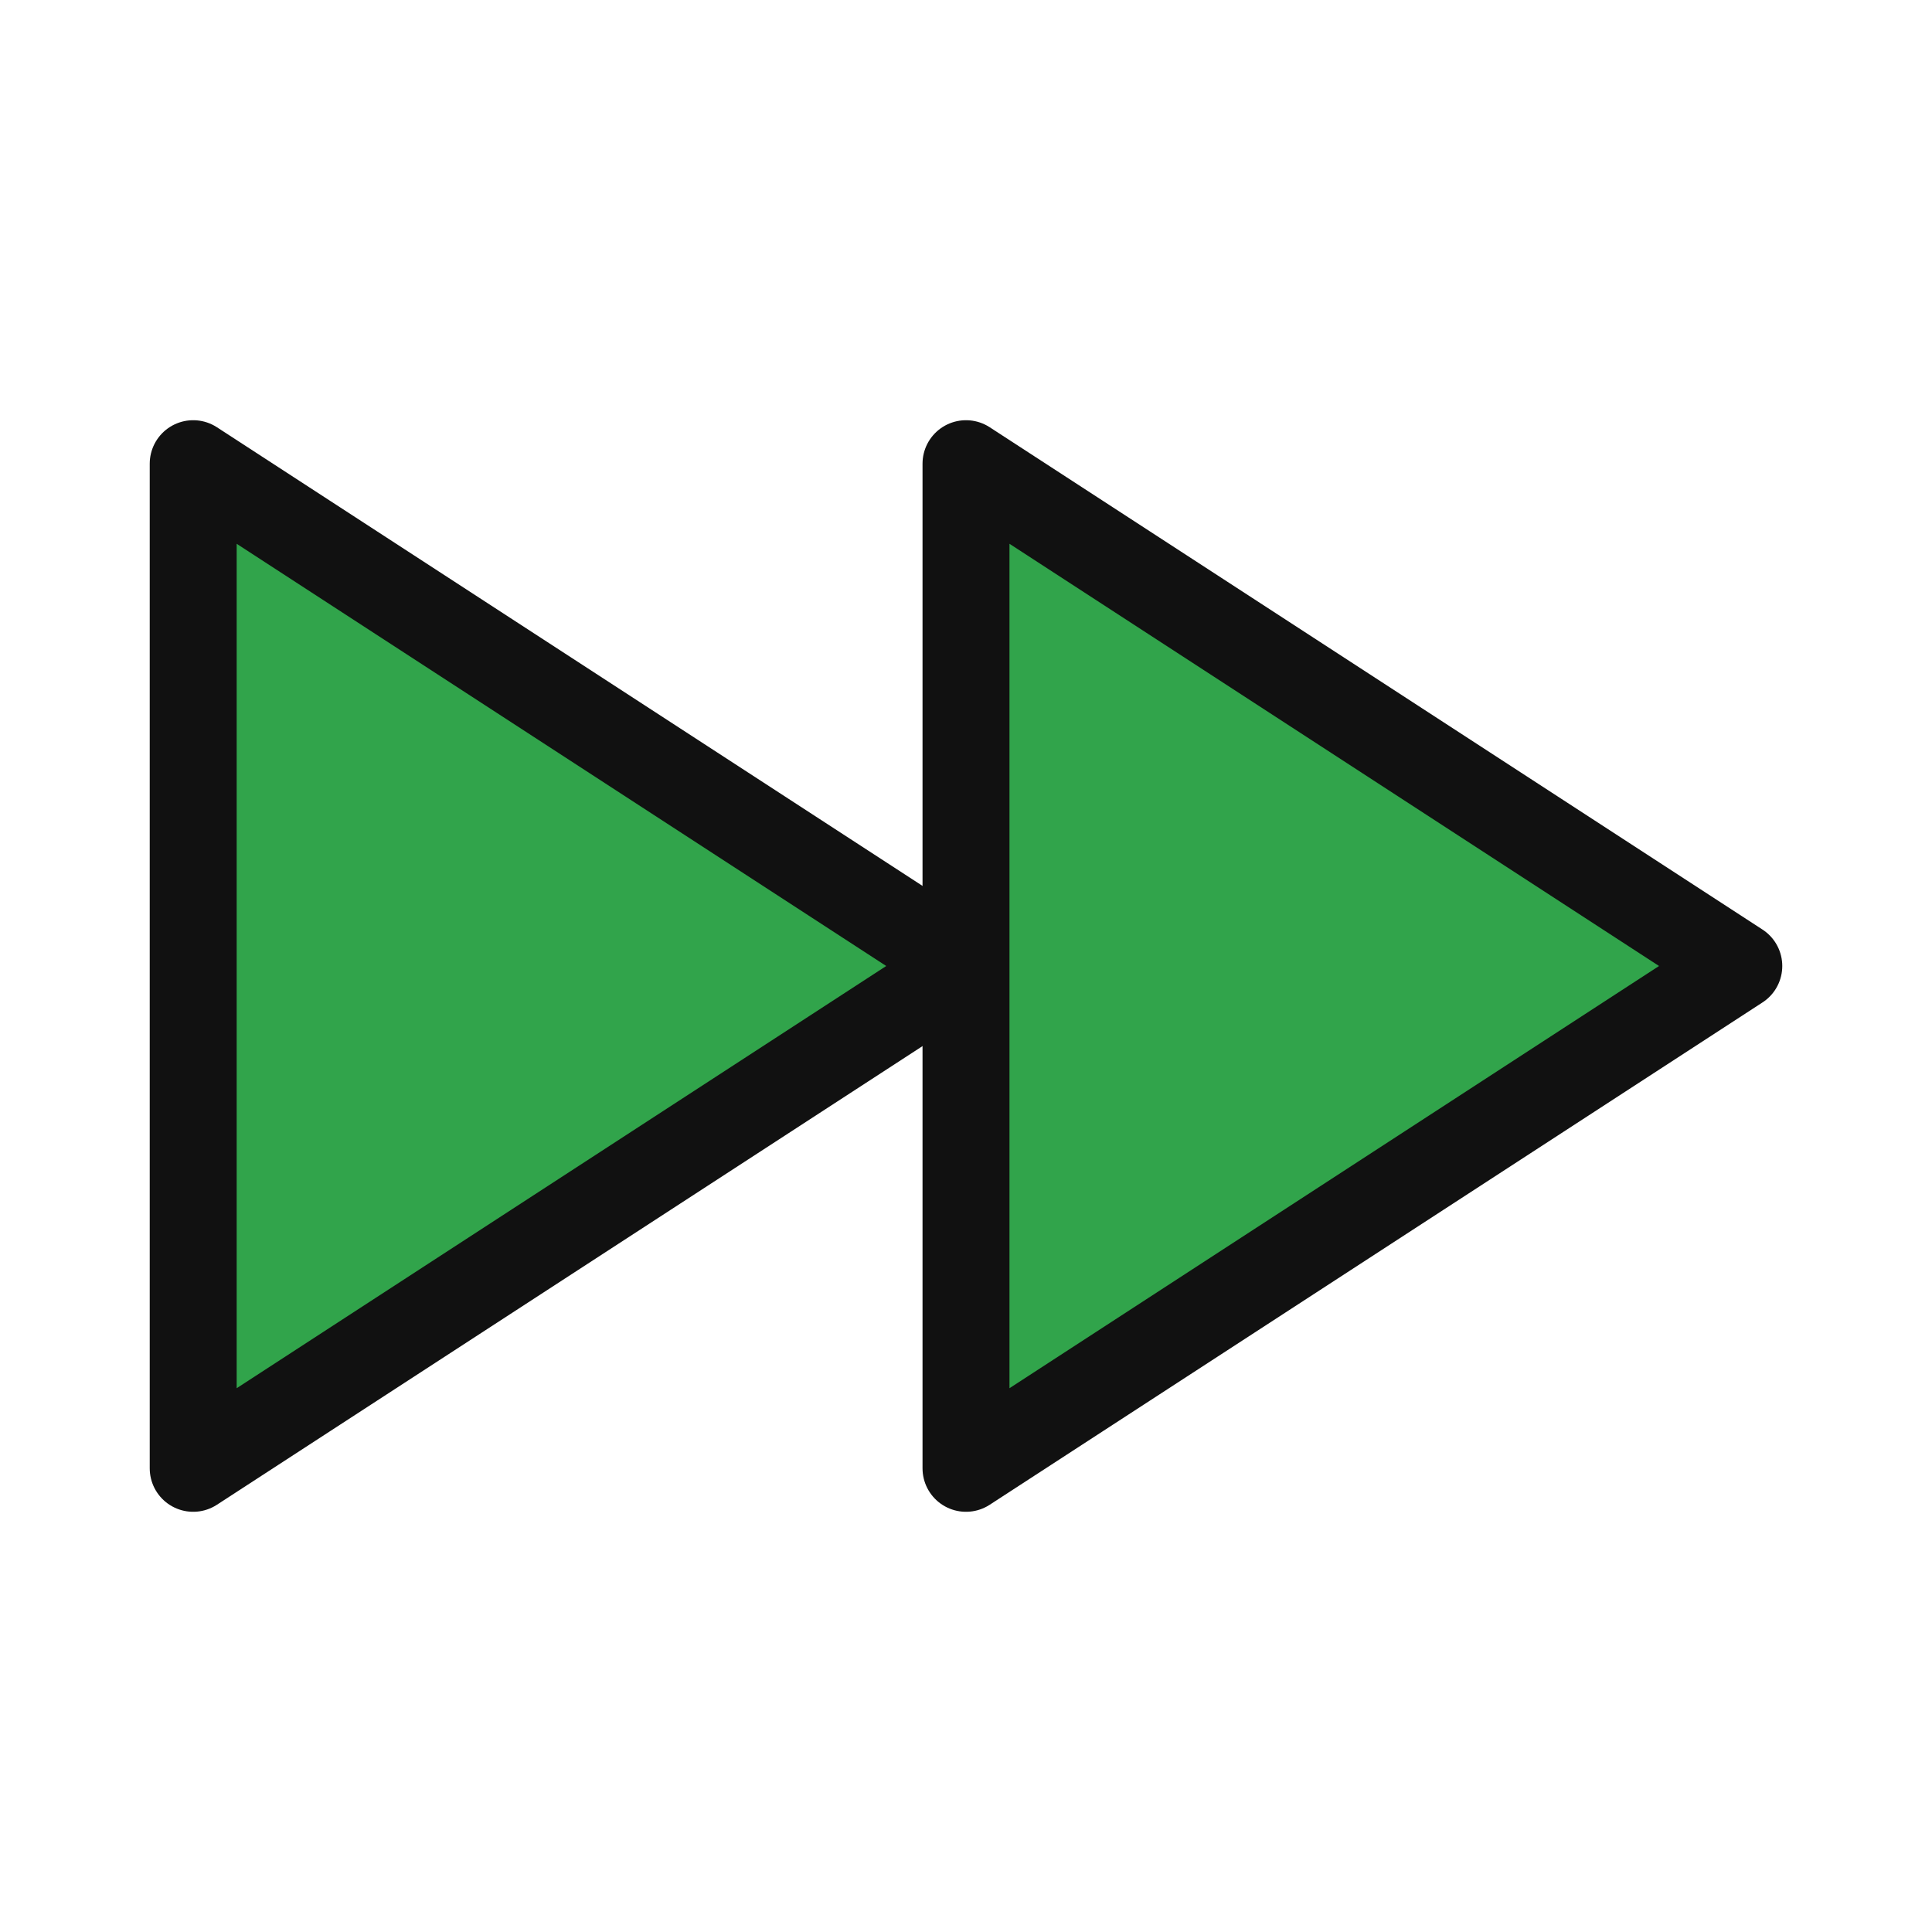
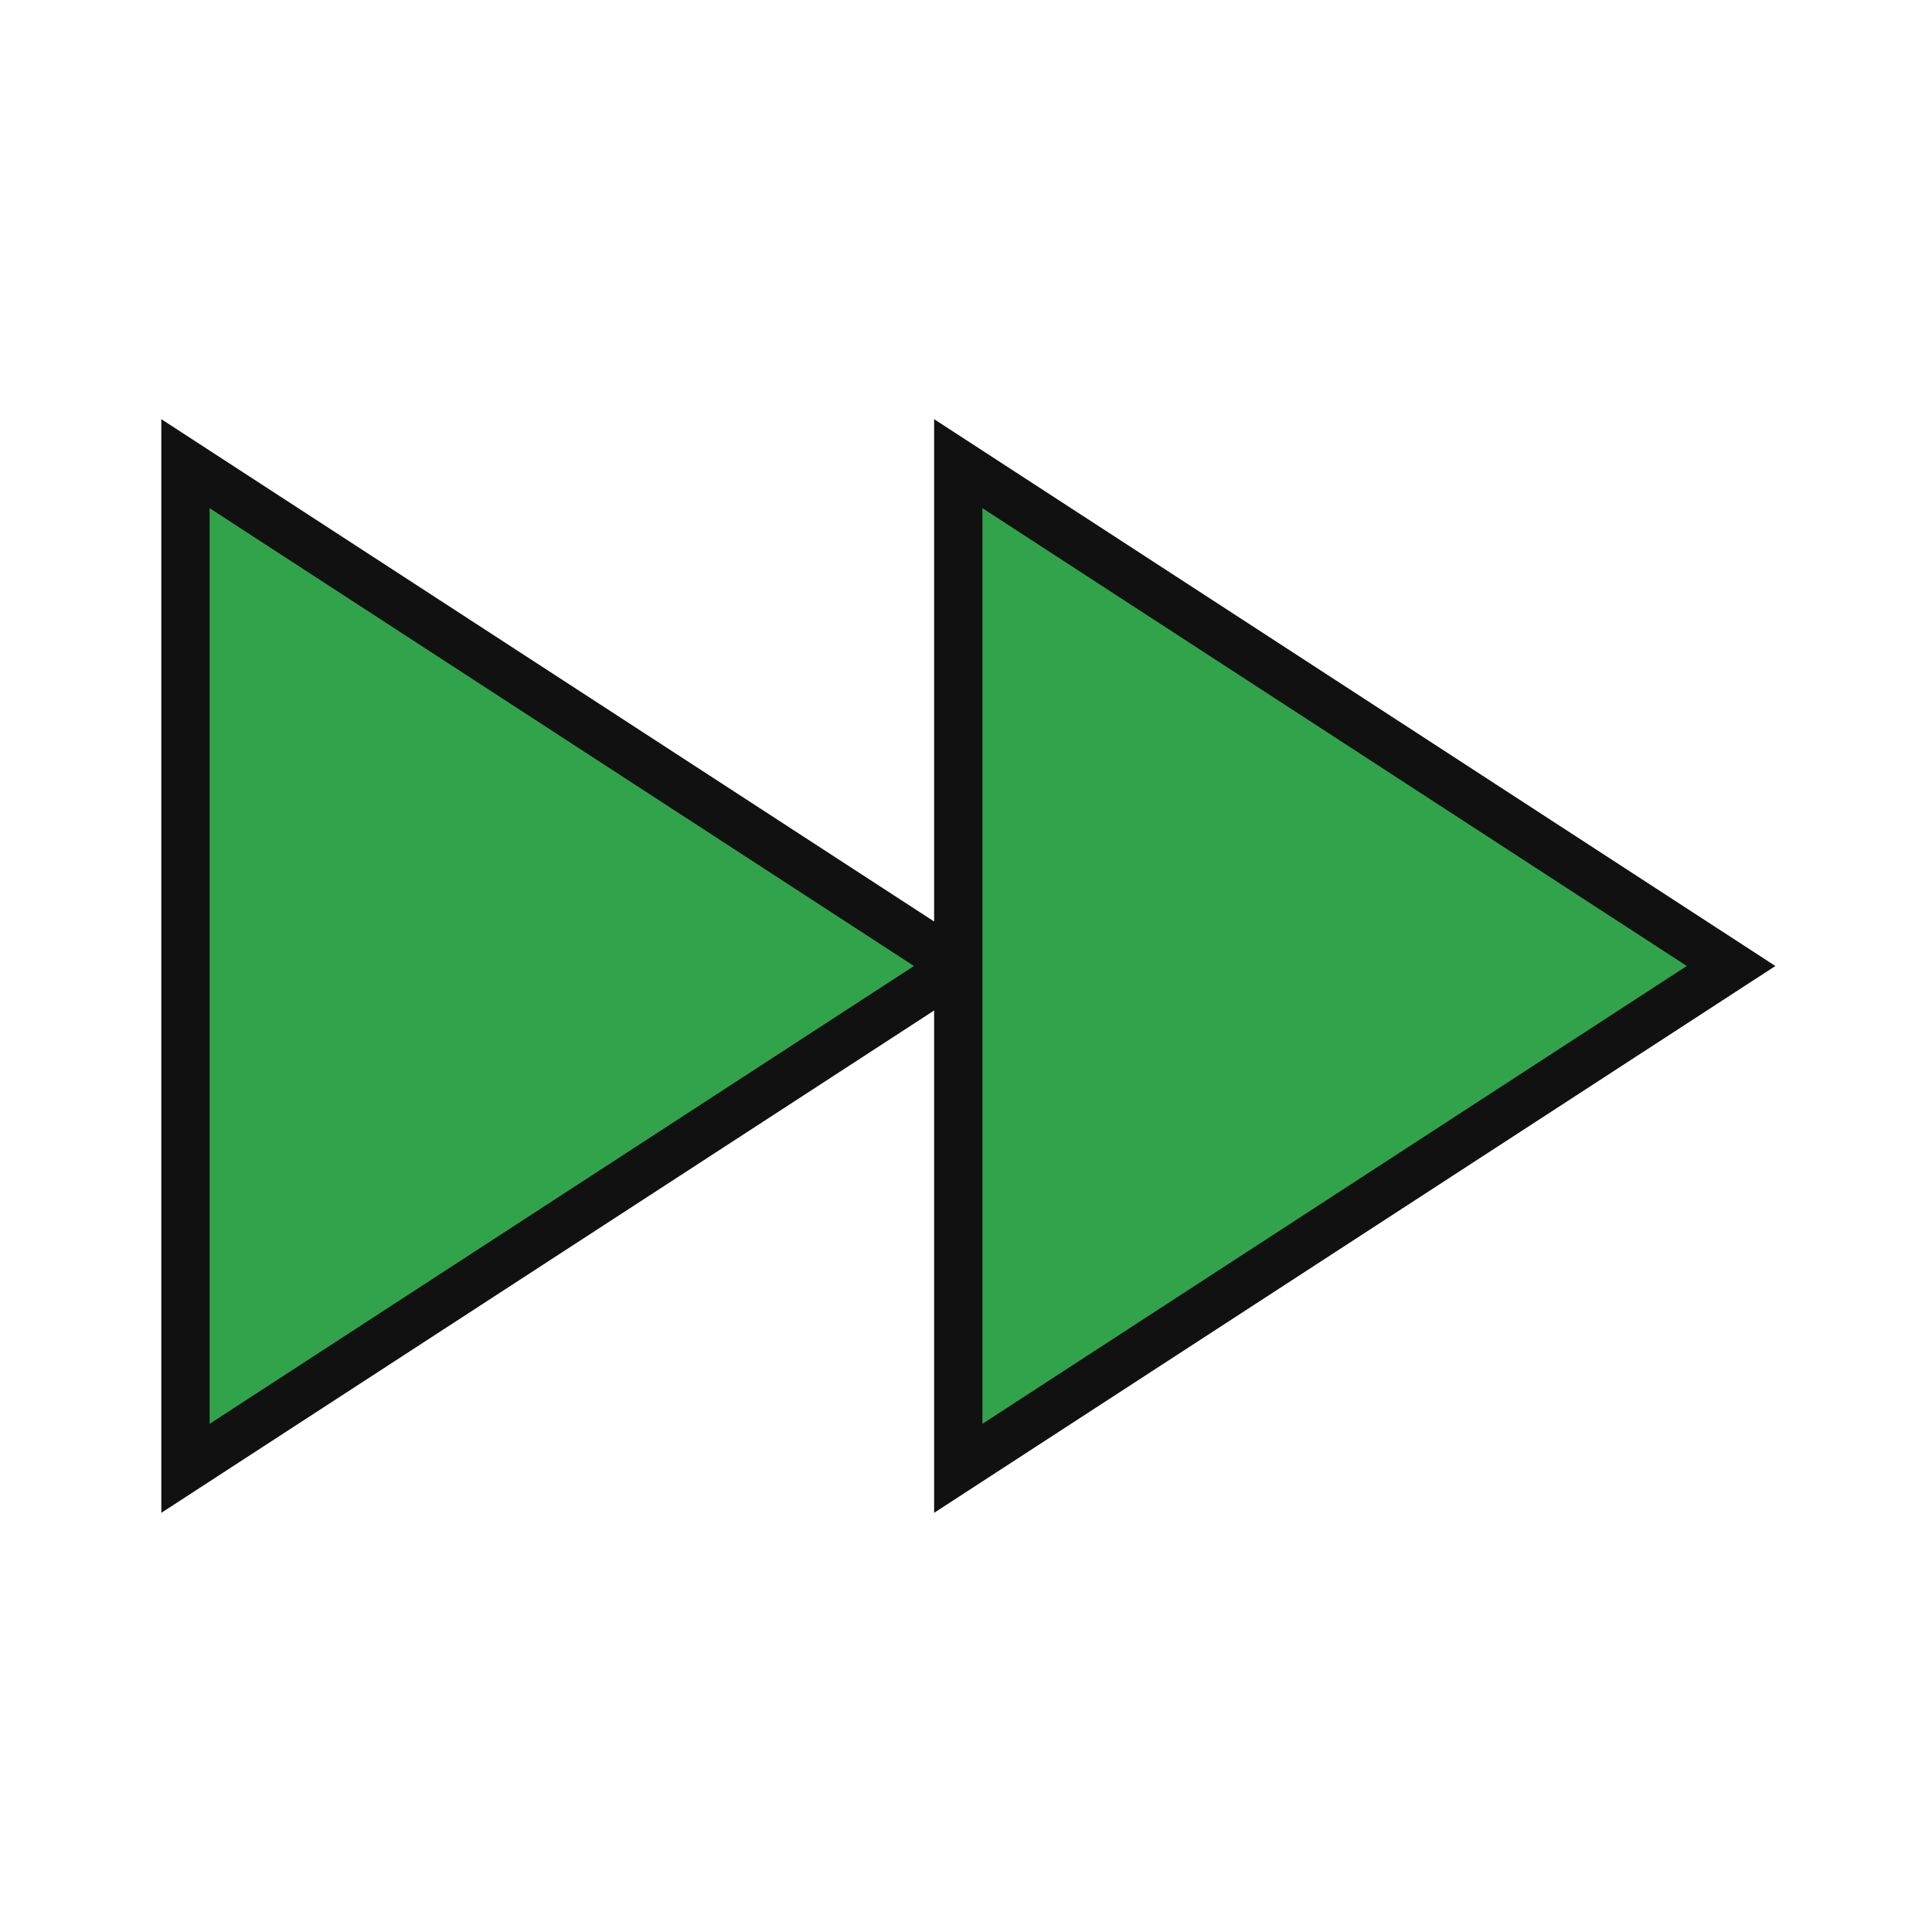
<svg xmlns="http://www.w3.org/2000/svg" viewBox="0 0 100 100" role="img" aria-label="will">
-   <g transform="translate(50 50) scale(1.000) translate(-50.00 -50.00)" stroke="#111111" stroke-width="4.5" stroke-linejoin="round" stroke-linecap="round">
-     <polygon points="10.0,24.0 50.0,50.0 10.0,76.0" fill="#31a44b" />
-     <polygon points="50.0,24.0 90.0,50.0 50.0,76.0" fill="#31a44b" />
+   <g transform="translate(50 50) scale(1.000) translate(-50.40 -50.00)" stroke="#111111" stroke-width="2.5" stroke-linejoin="miter" stroke-linecap="butt">
+     <polygon points="10,24 50,50 10,76" fill="#31a44b" />
+     <polygon points="50,24 90,50 50,76" fill="#31a44b" />
  </g>
</svg>
